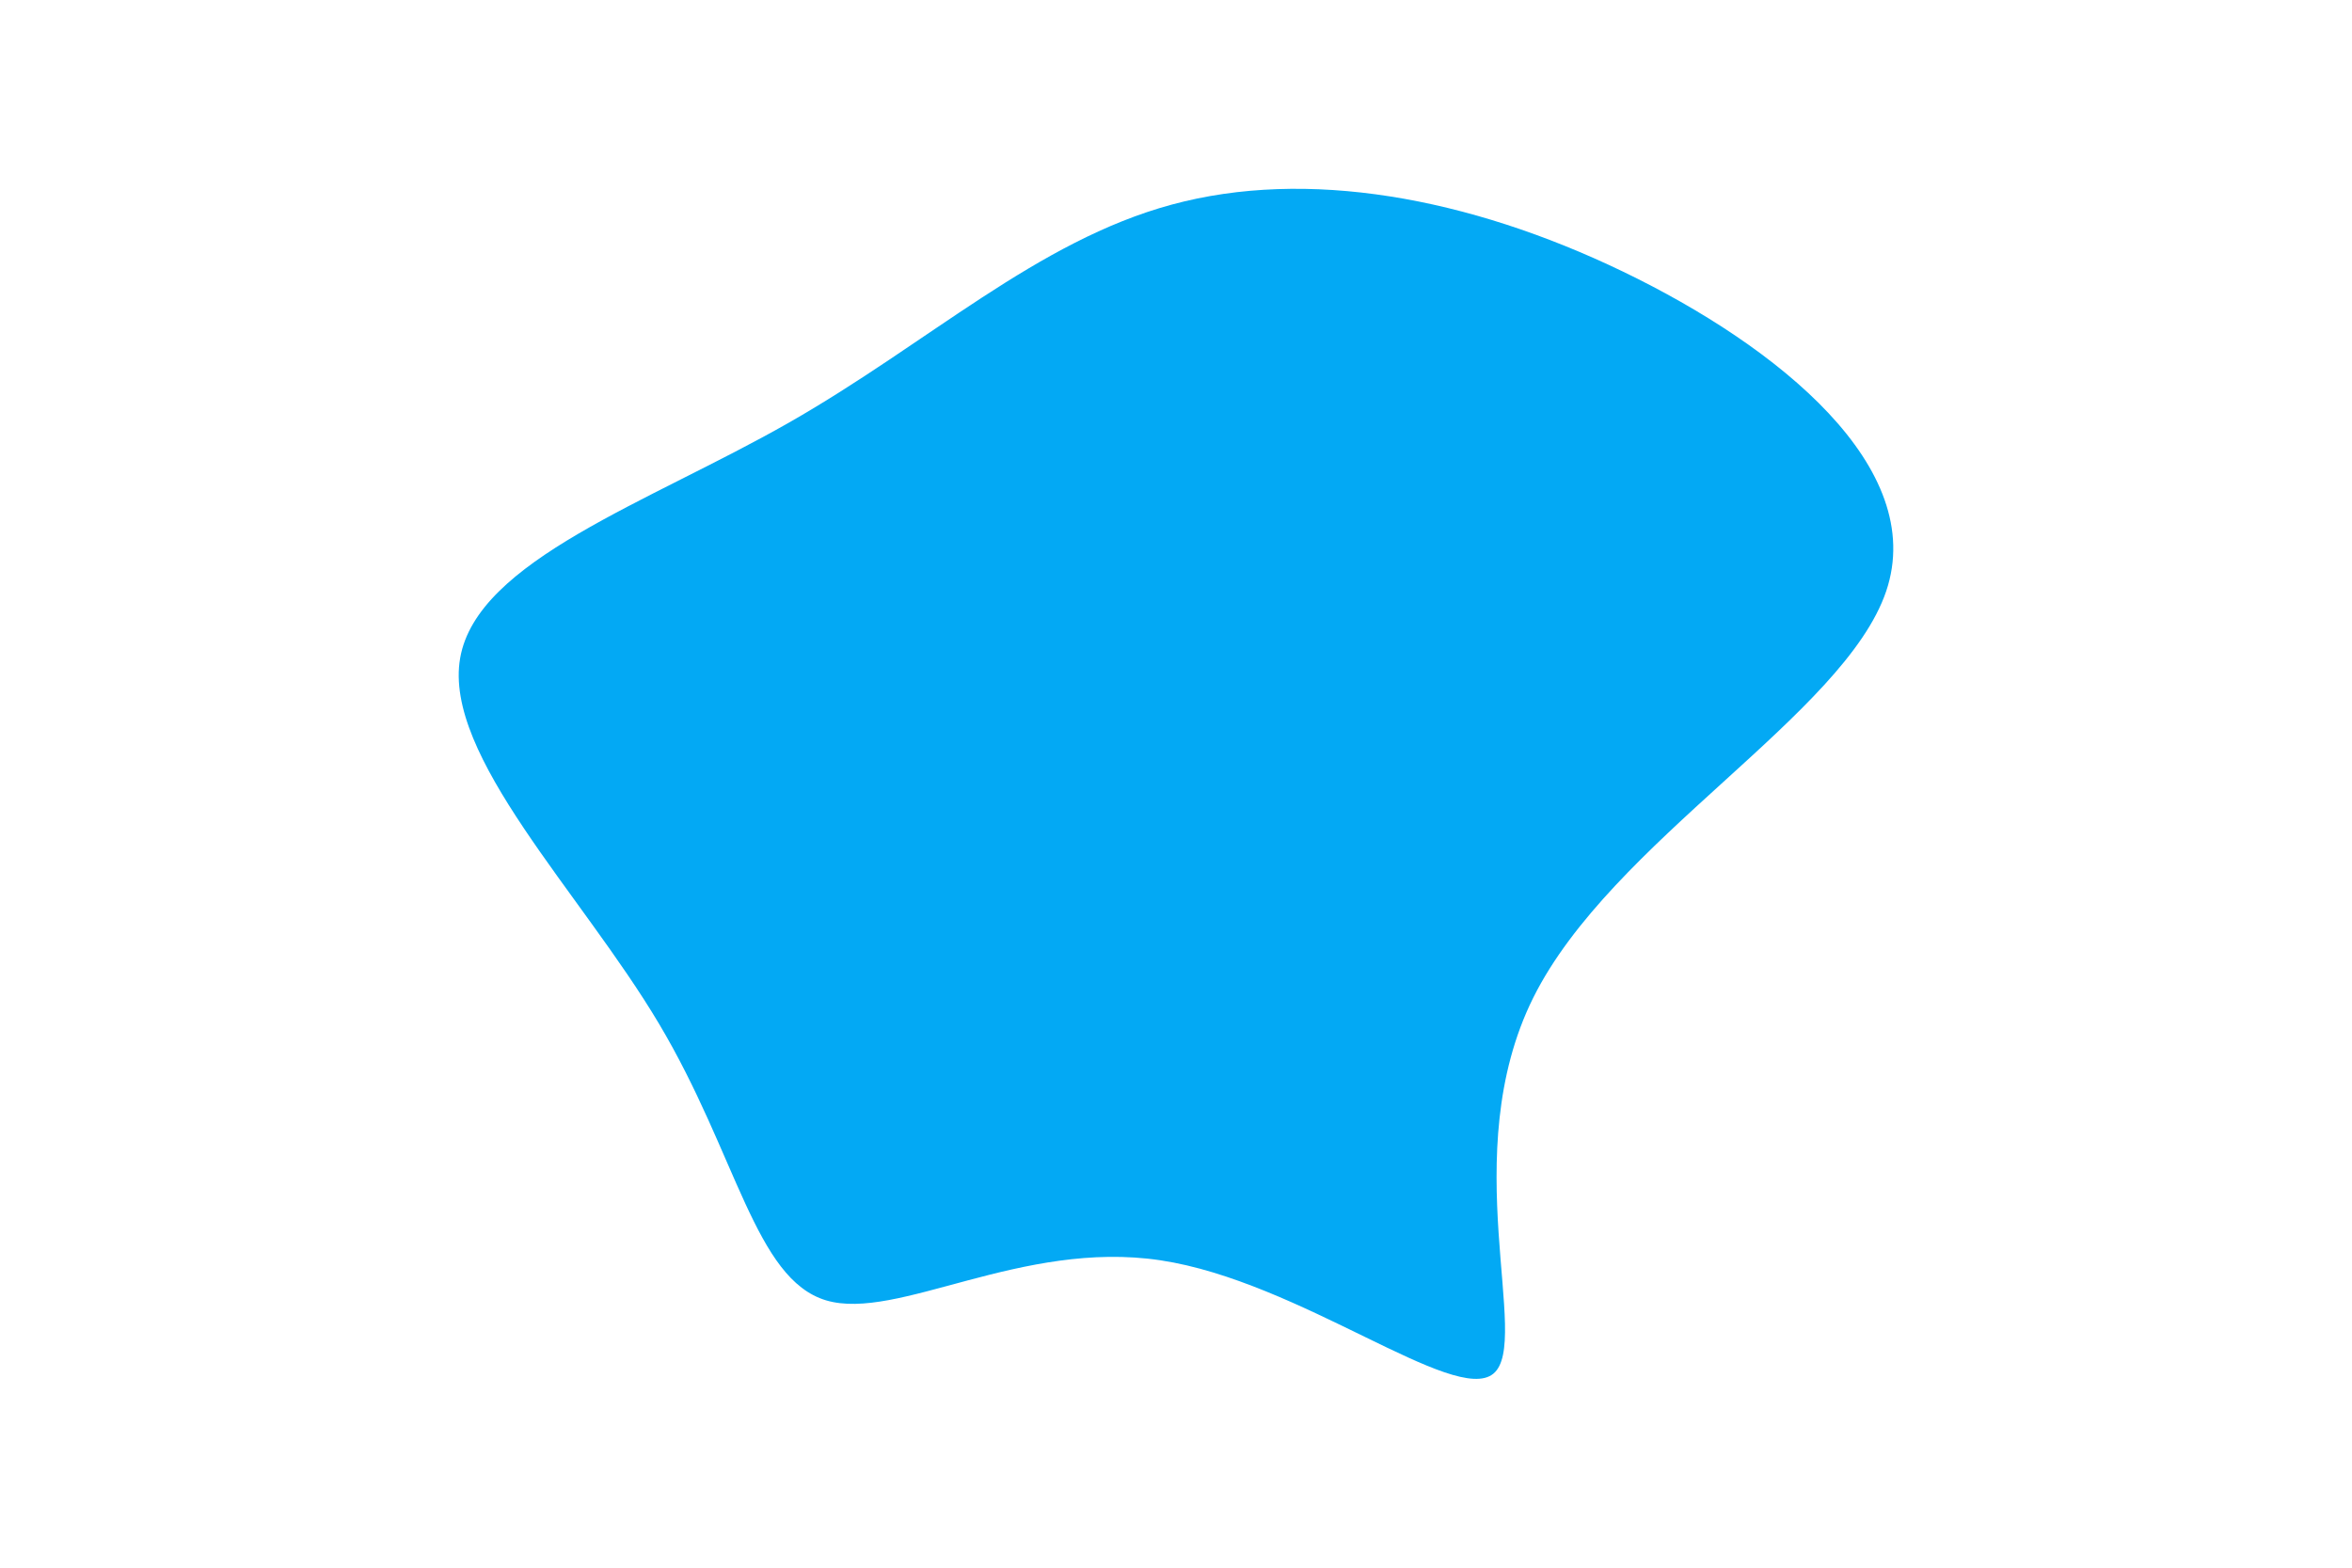
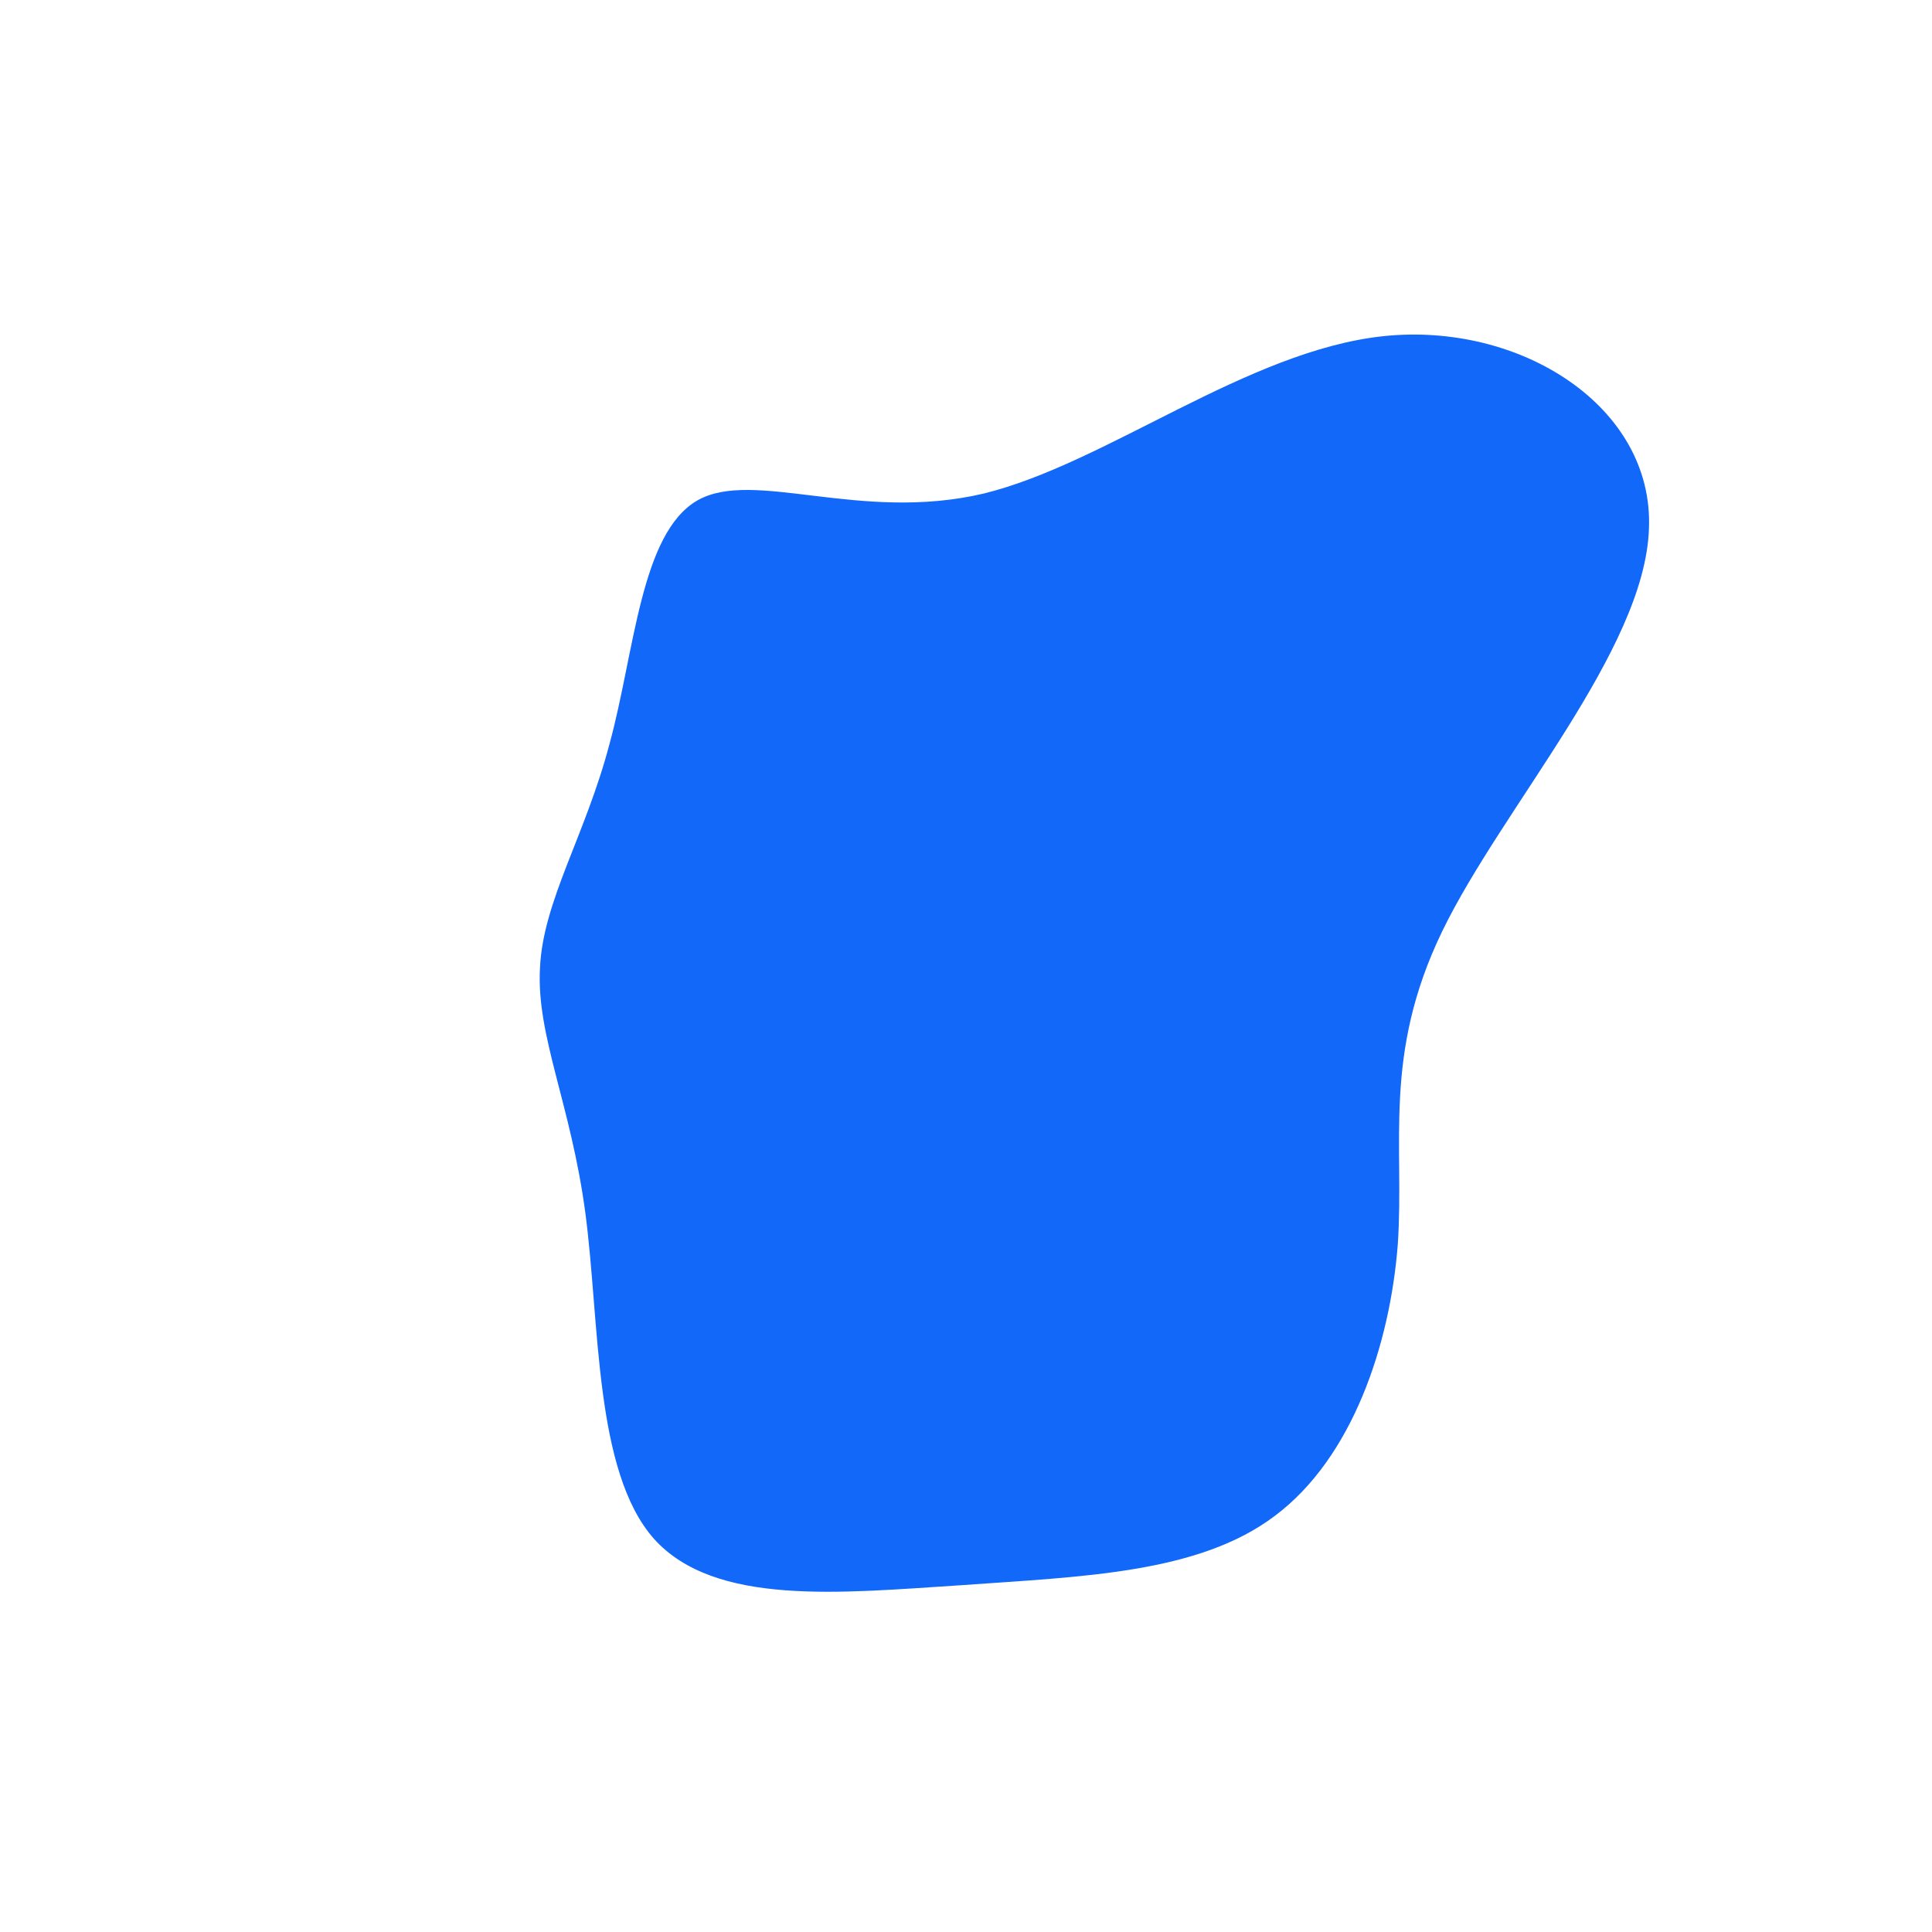
- <svg xmlns="http://www.w3.org/2000/svg" id="visual" viewBox="0 0 1920 1280" width="1920" height="1280" version="1.1">
-   <g transform="translate(934.9374 727.8264)">
-     <path d="M390.1 -506C516.9 -444.8 638.9 -346 604.8 -245.1C570.6 -144.2 380.4 -41.2 316.7 86.8C253 214.9 315.8 367.9 284.1 393.8C252.4 419.7 126.2 318.3 12.4 301.2C-101.3 284.1 -202.6 351.2 -260.6 333.9C-318.6 316.5 -333.4 214.8 -397 108C-460.6 1.1 -573.2 -110.8 -559.3 -190.5C-545.5 -270.2 -405.3 -317.5 -291 -382.7C-176.7 -447.9 -88.4 -531 21.7 -560.8C131.7 -590.6 263.3 -567.1 390.1 -506" fill="#03A9F4" />
-   </g>
+ <svg xmlns="http://www.w3.org/2000/svg" viewBox="0 0 200 200">
+   <path fill="#1268F9" d="M43.2,-65.2C57.4,-66.7,71.2,-57.9,70.7,-45.3C70.3,-32.7,55.5,-16.4,49.3,-3.6C43.1,9.2,45.4,18.4,44.7,28.8C43.9,39.2,40,50.9,32,56.9C24.1,62.9,12,63.2,-0.5,64.1C-13,64.9,-26,66.3,-32.3,59.3C-38.5,52.3,-37.9,36.9,-39.4,25.6C-40.9,14.3,-44.5,7.2,-44.1,0.2C-43.8,-6.7,-39.4,-13.5,-36.9,-23C-34.3,-32.5,-33.7,-44.8,-27.8,-48.2C-22,-51.5,-11,-45.9,1.8,-48.9C14.5,-52,29.1,-63.7,43.2,-65.2Z" transform="translate(100 100)" />
</svg>
